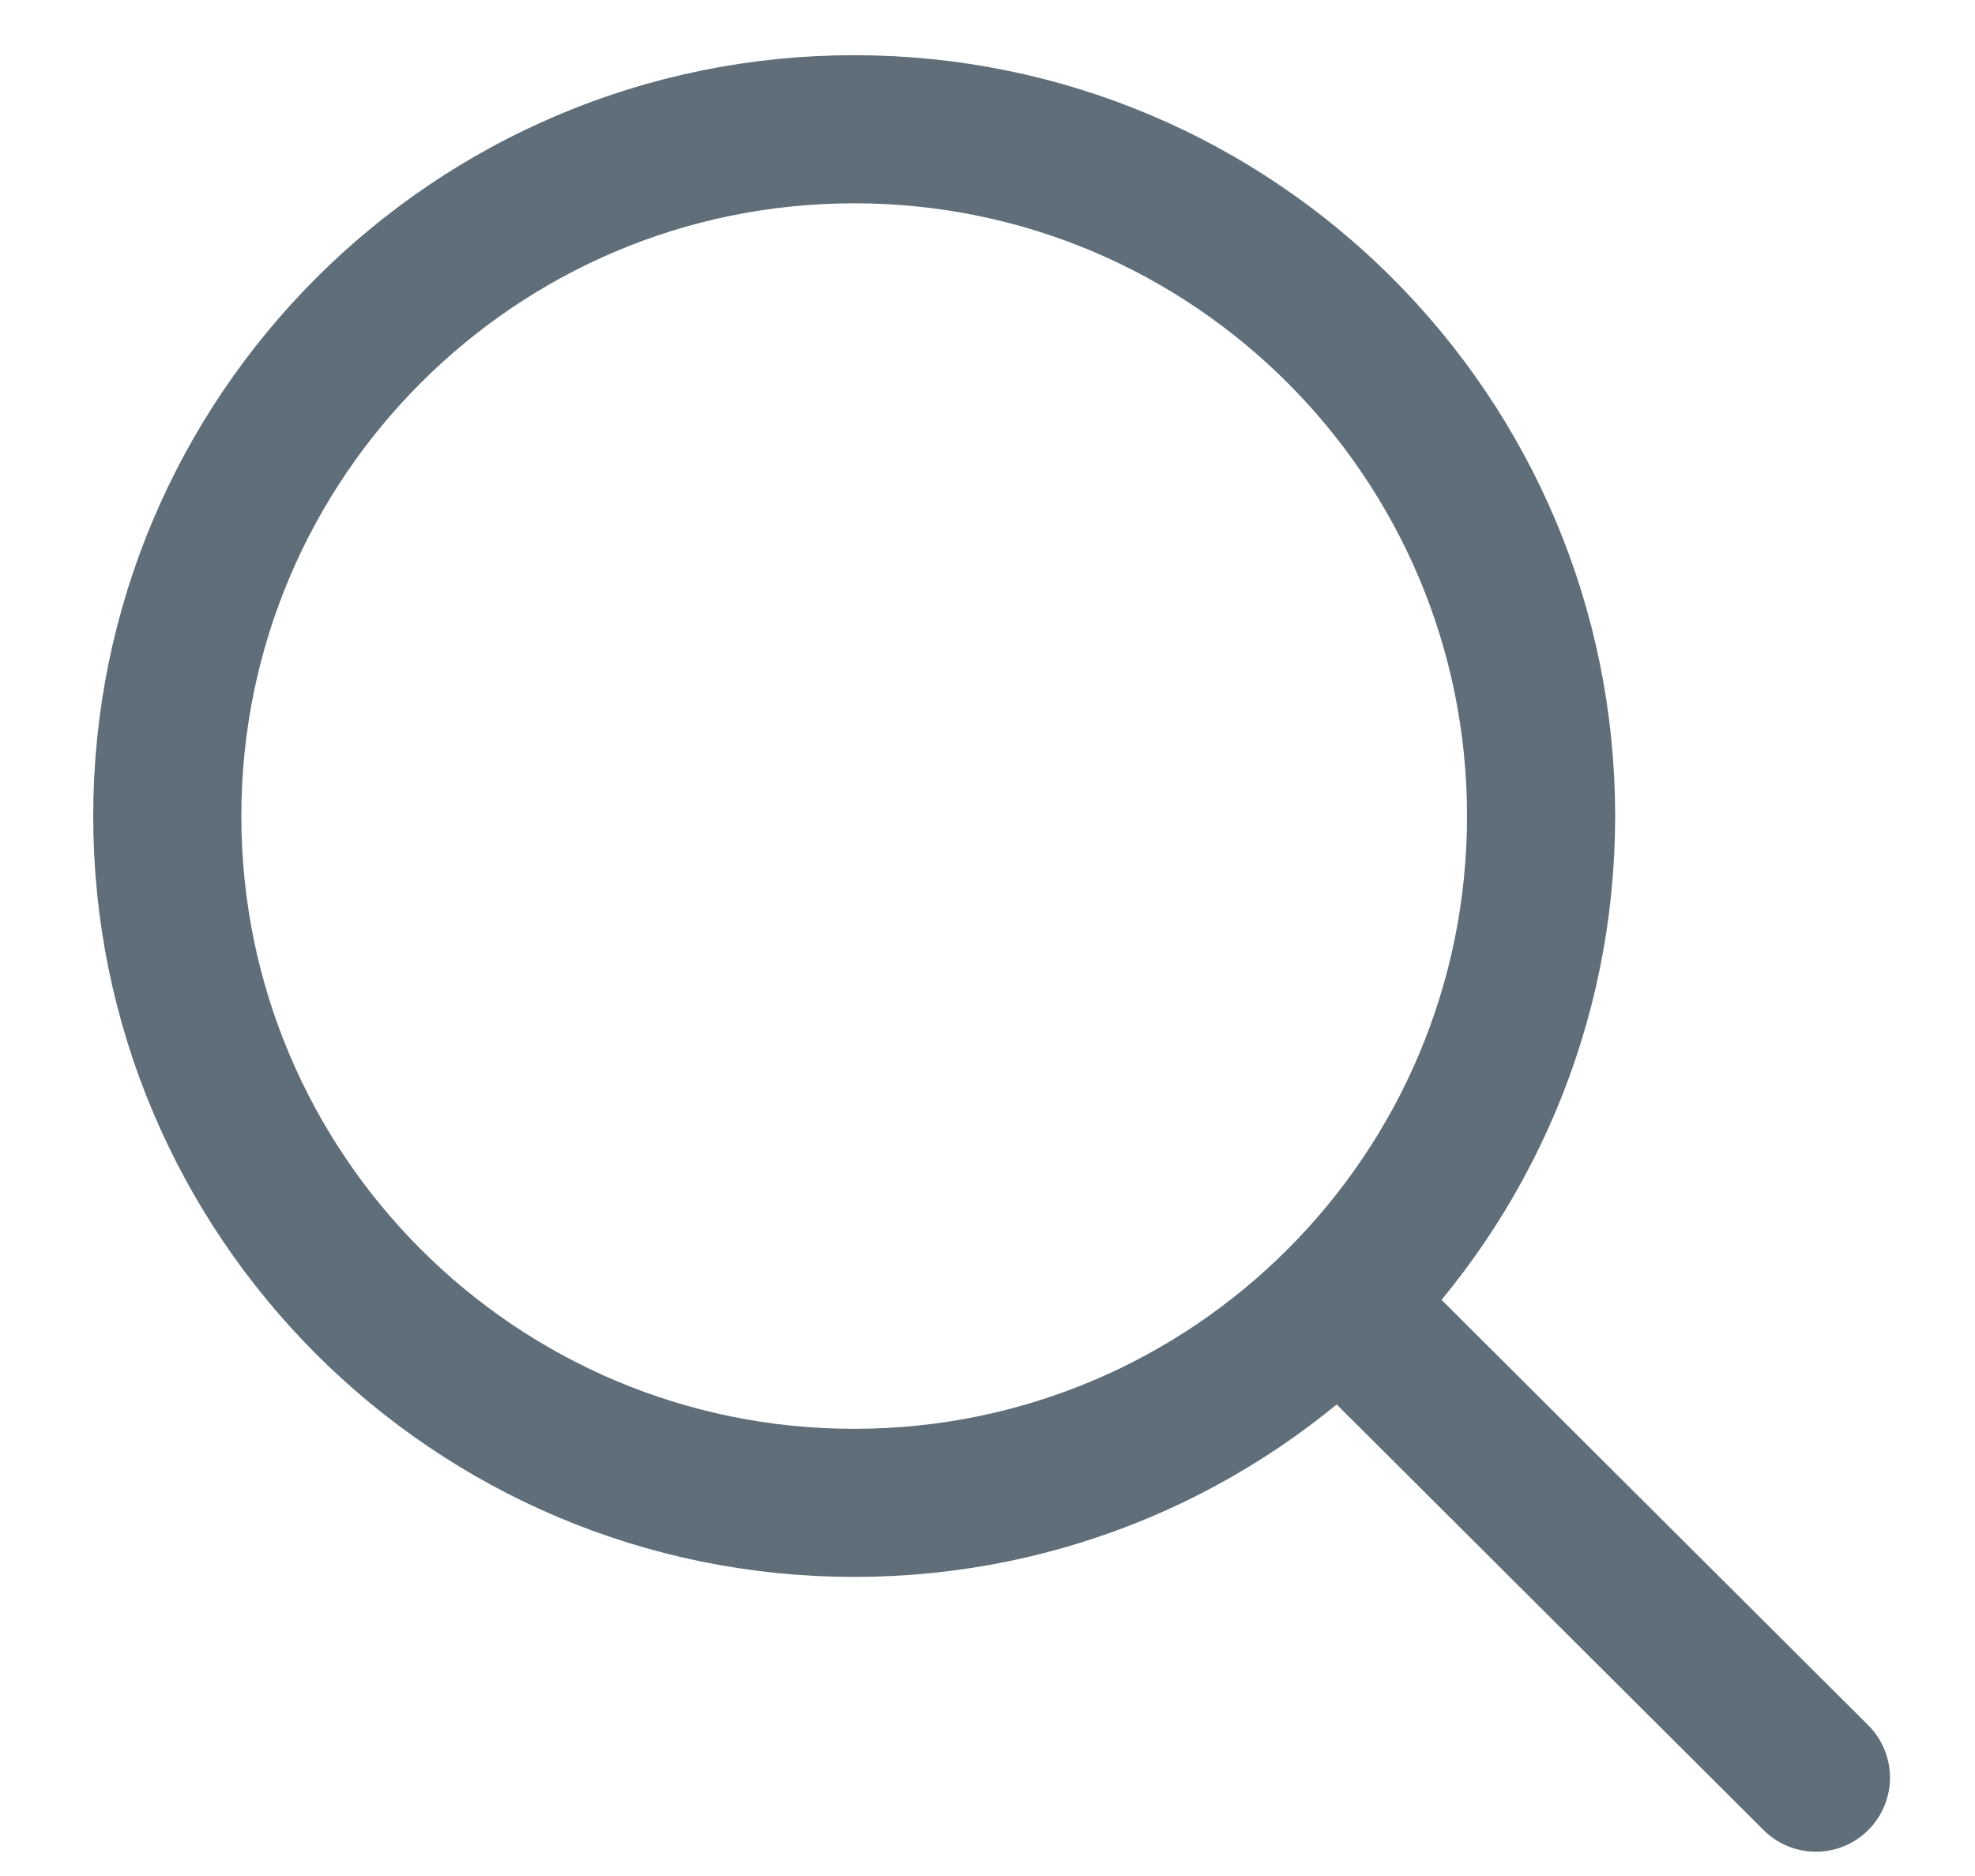
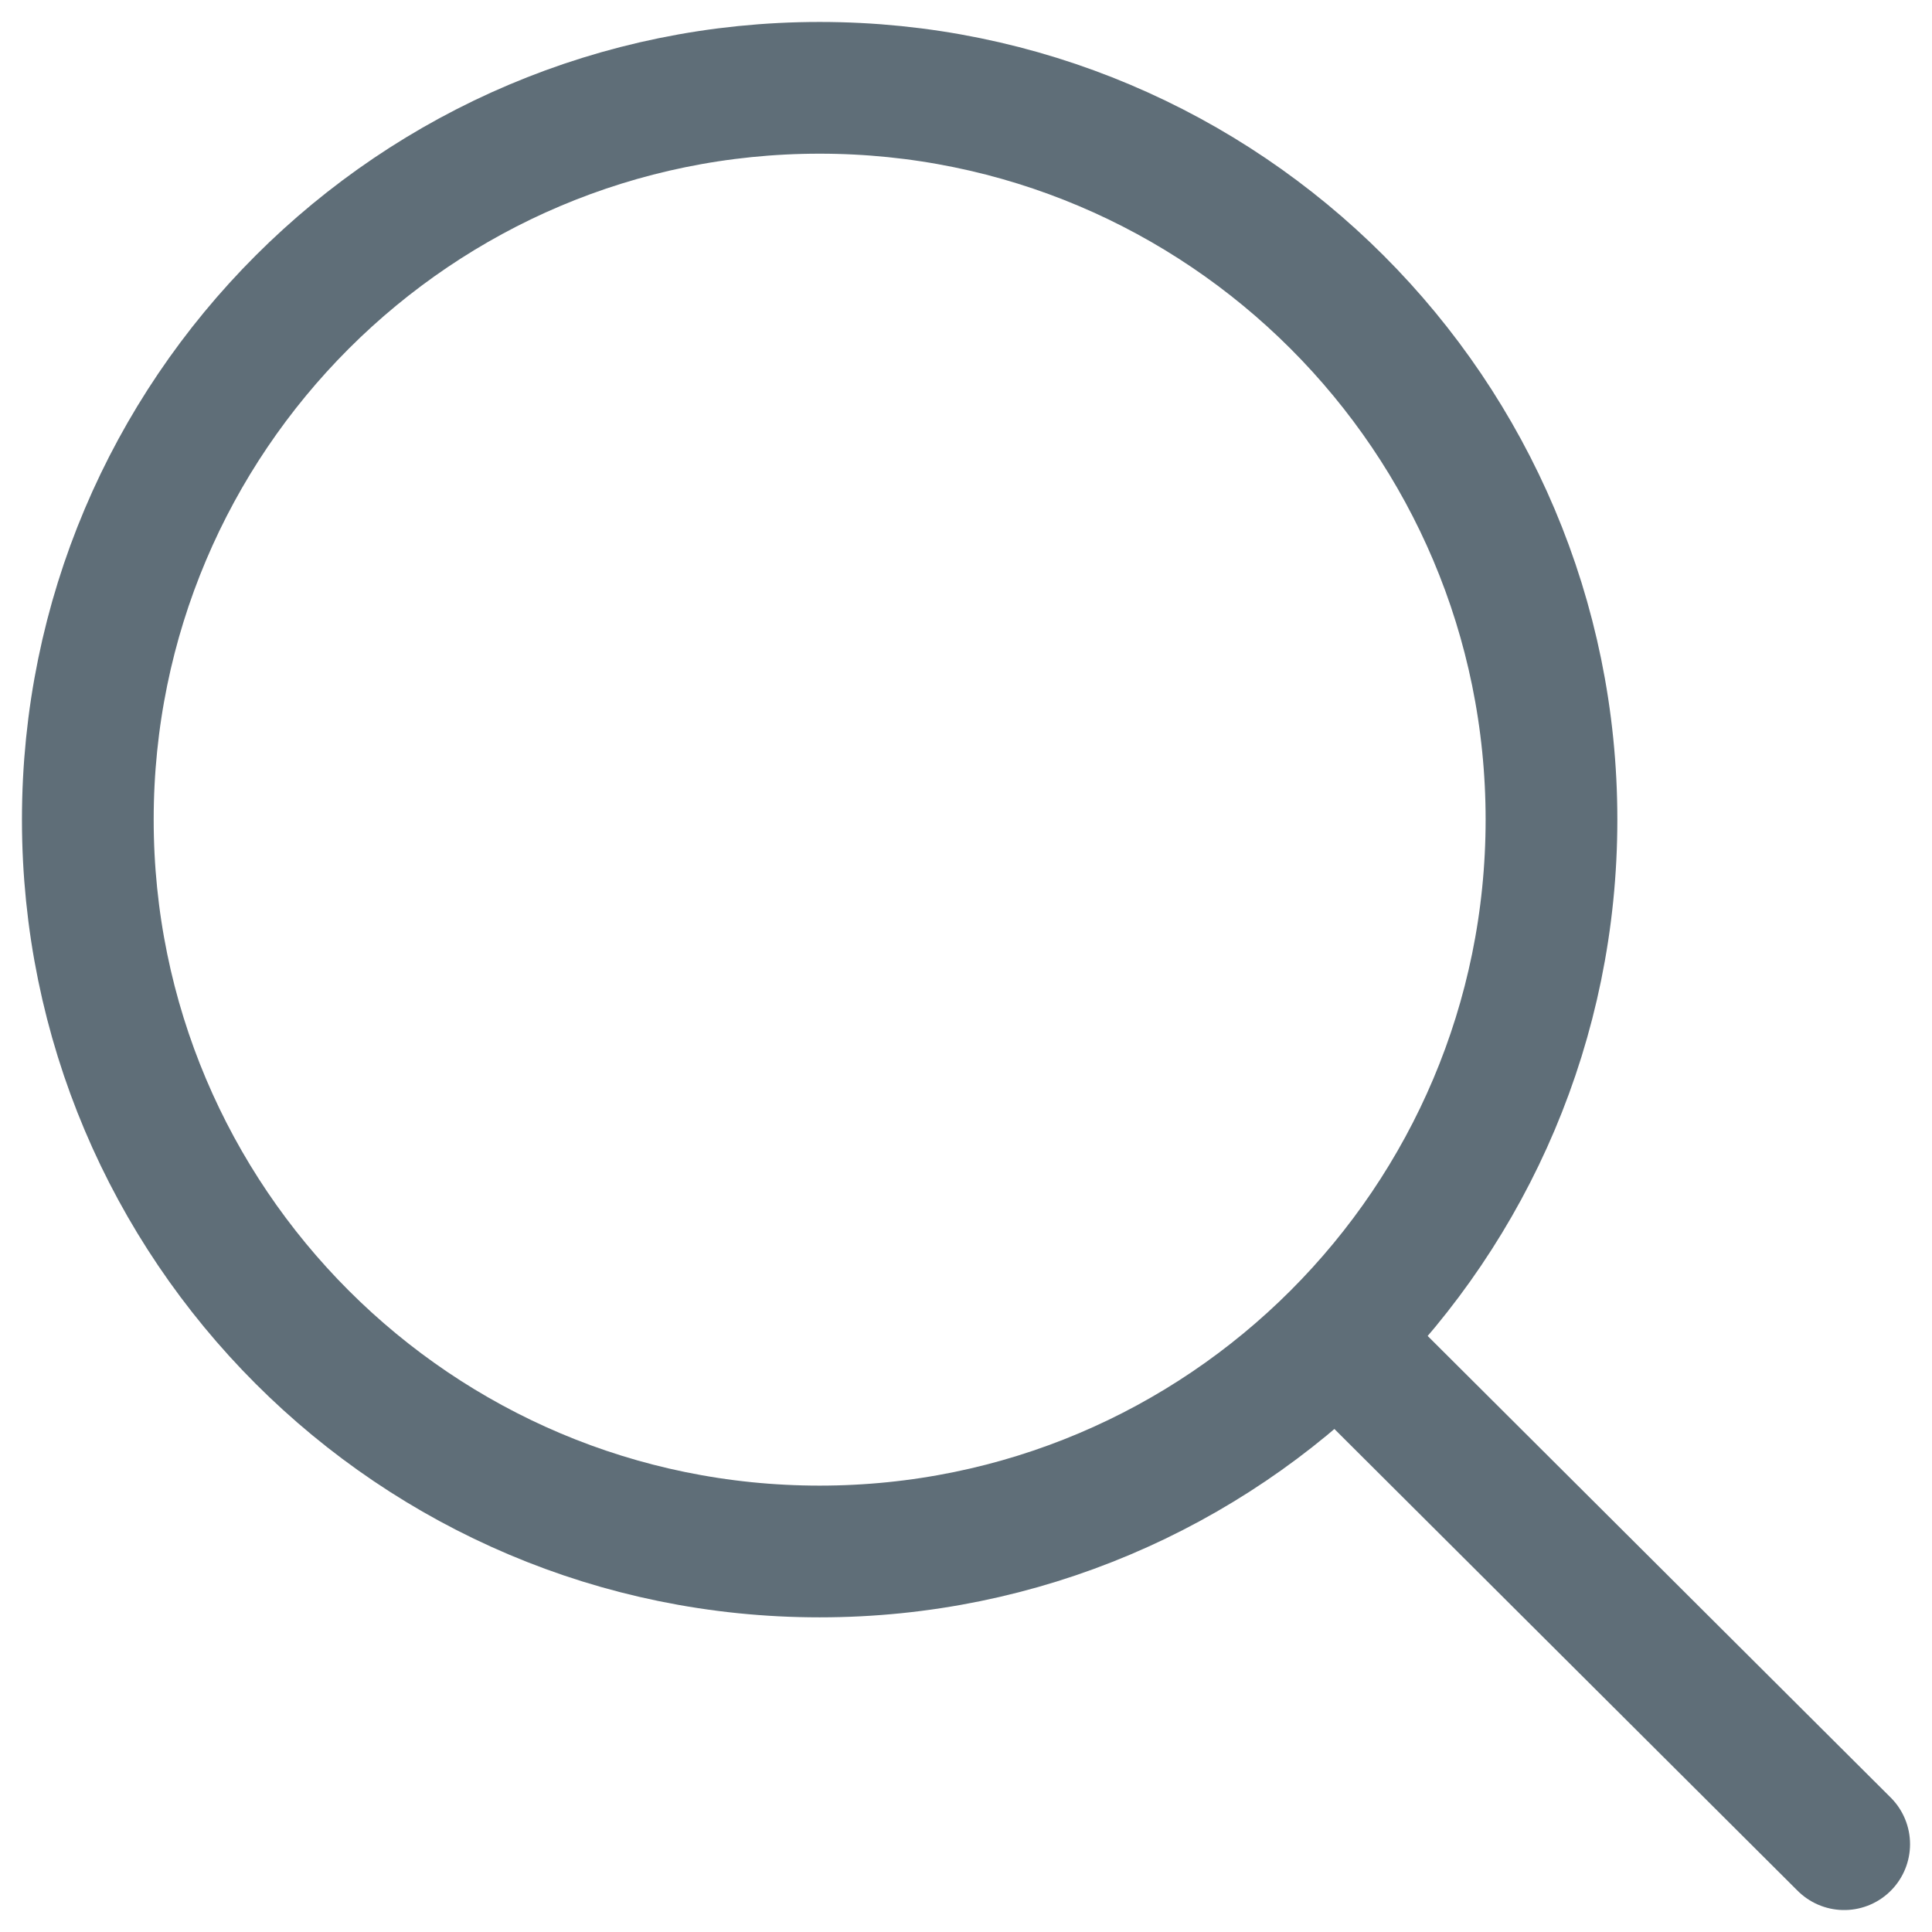
- <svg xmlns="http://www.w3.org/2000/svg" width="20" height="19" viewBox="0 0 20 19" fill="none">
-   <path d="M13.562 13.191L18.389 18.004M15.606 8.265C15.606 12.107 12.492 15.221 8.65 15.221C4.809 15.221 1.694 12.107 1.694 8.265C1.694 4.424 4.809 1.309 8.65 1.309C12.492 1.309 15.606 4.424 15.606 8.265Z" stroke="#5F6E78" stroke-width="1.5" stroke-linecap="round" stroke-linejoin="round" />
+ <svg xmlns="http://www.w3.org/2000/svg" width="22" height="22" viewBox="0 0 22 22" fill="none">
+   <path d="M15.217 15.235L21 21M17.667 9.333C17.667 13.936 13.936 17.667 9.333 17.667C4.731 17.667 1 13.936 1 9.333C1 4.731 4.731 1 9.333 1C13.936 1 17.667 4.731 17.667 9.333Z" stroke="#5F6E78" stroke-width="1.5" stroke-linecap="round" stroke-linejoin="round" />
</svg>
